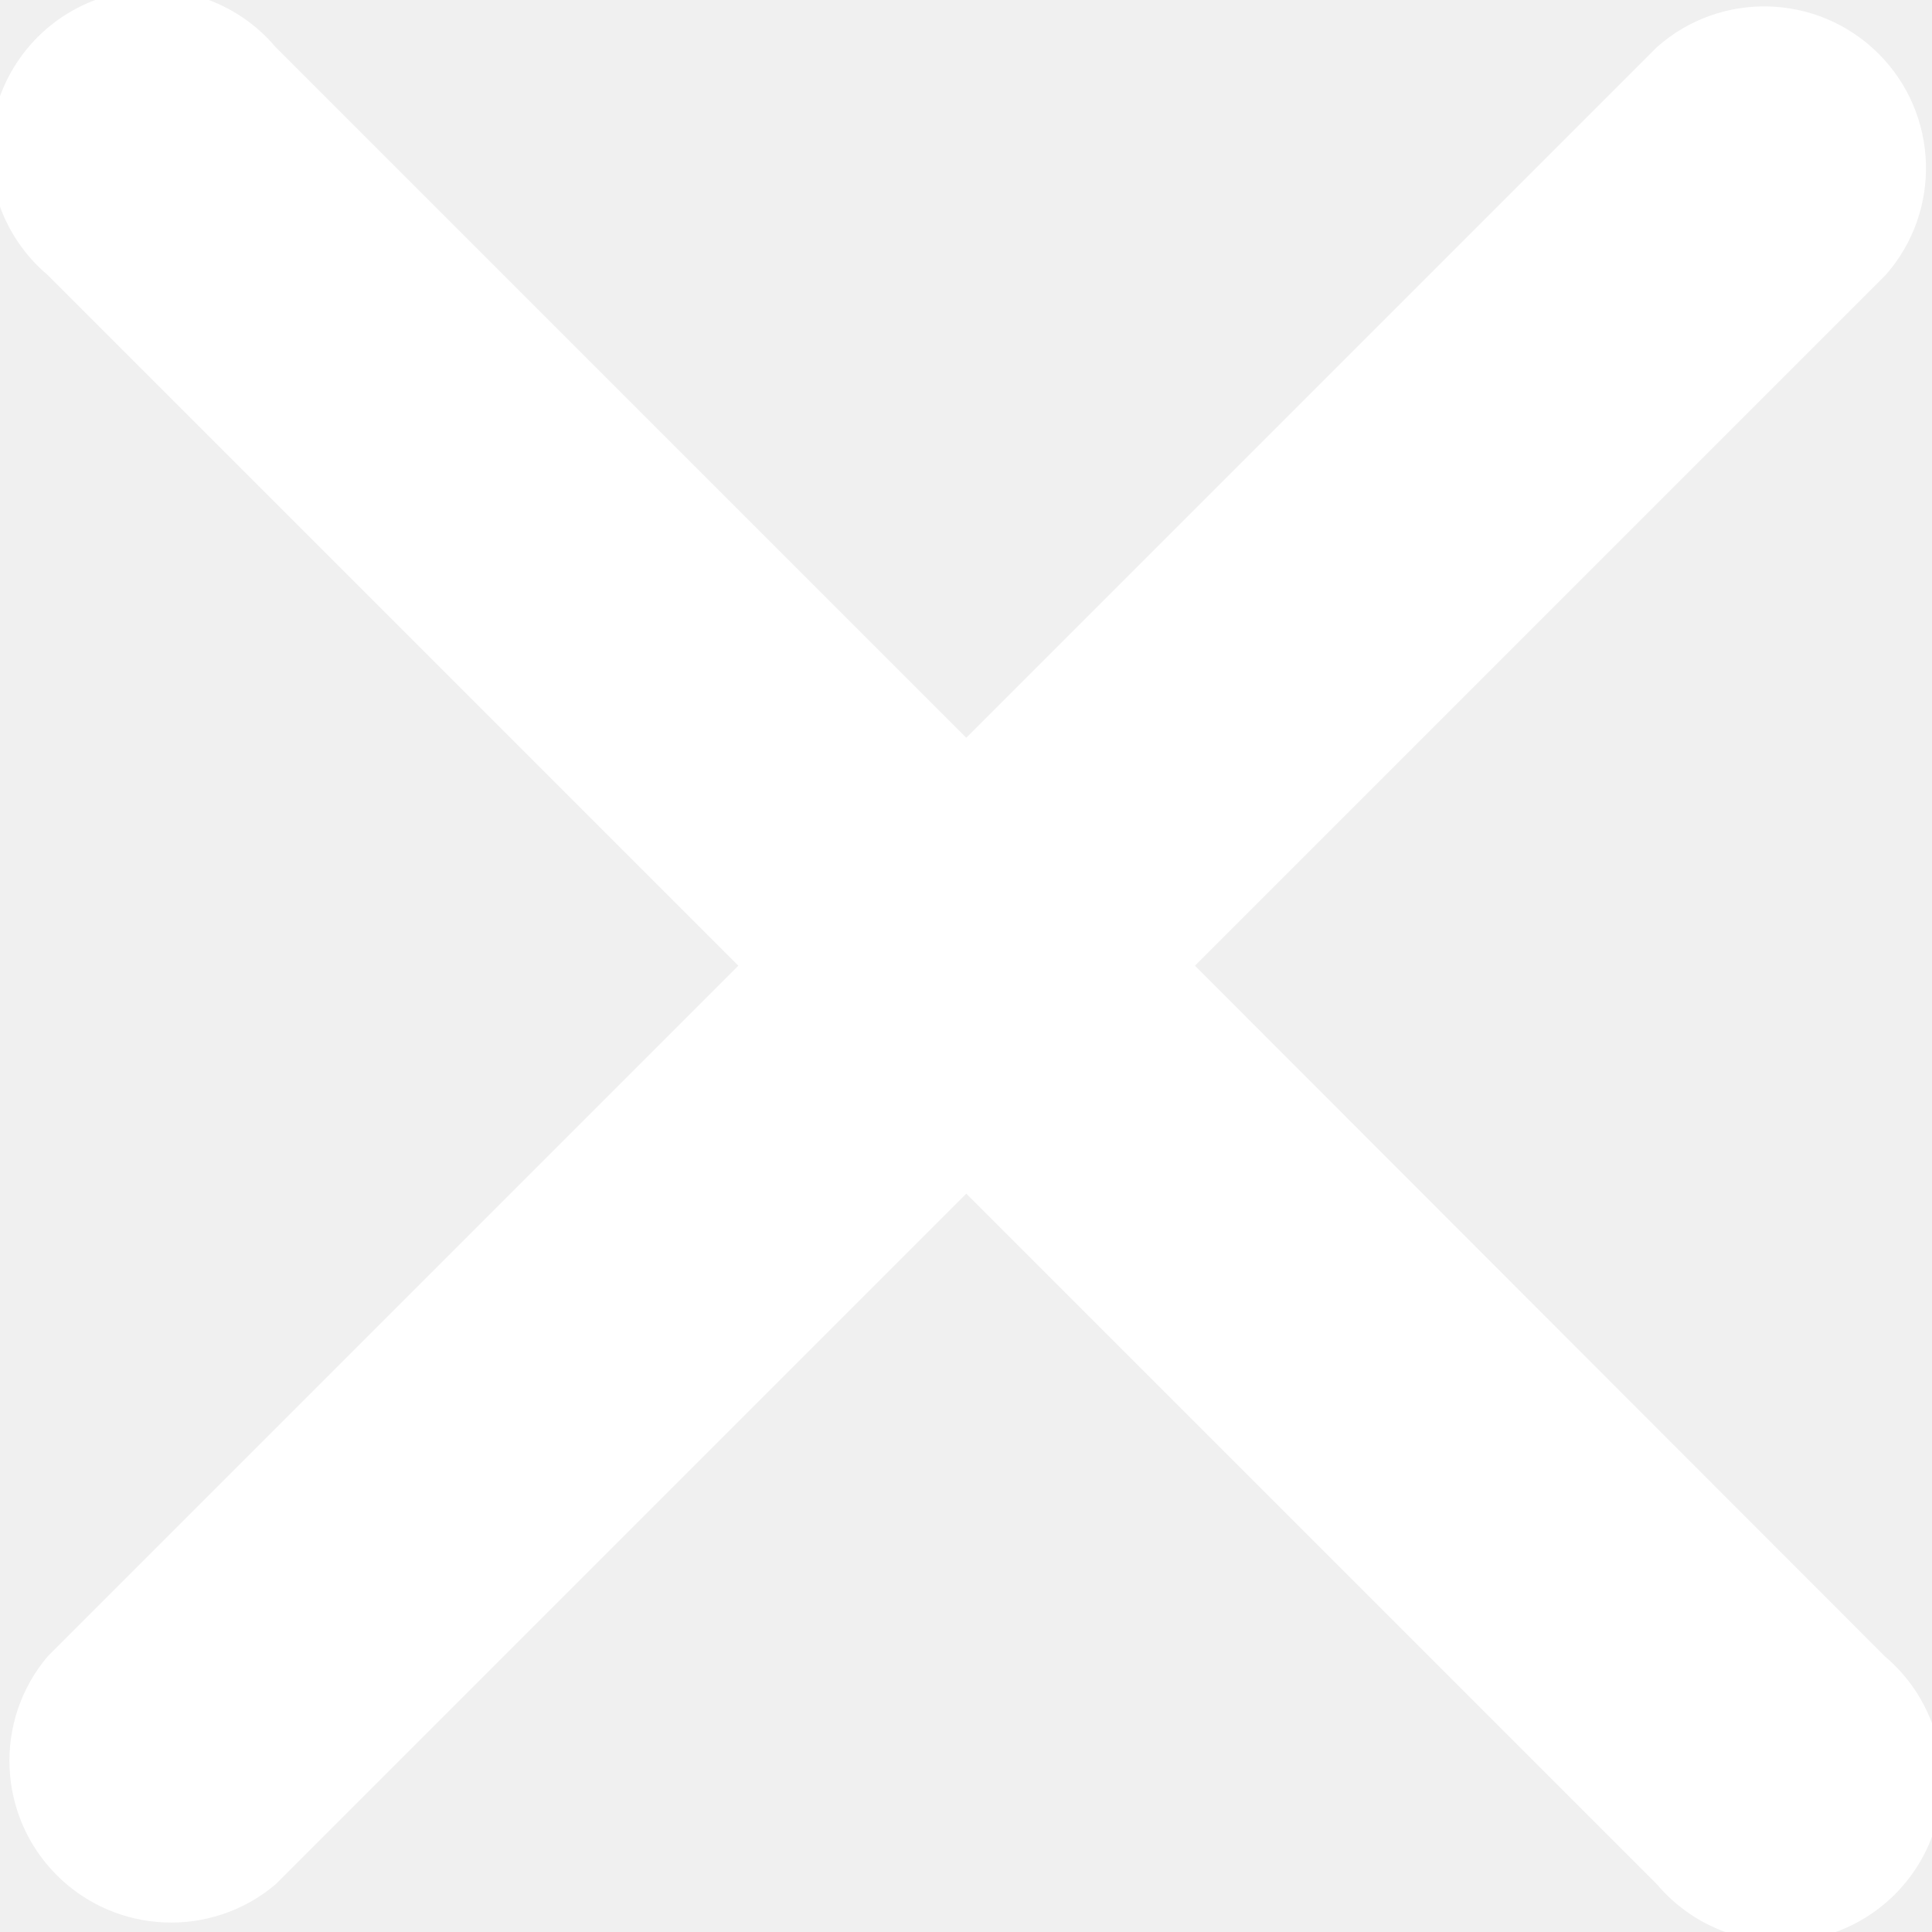
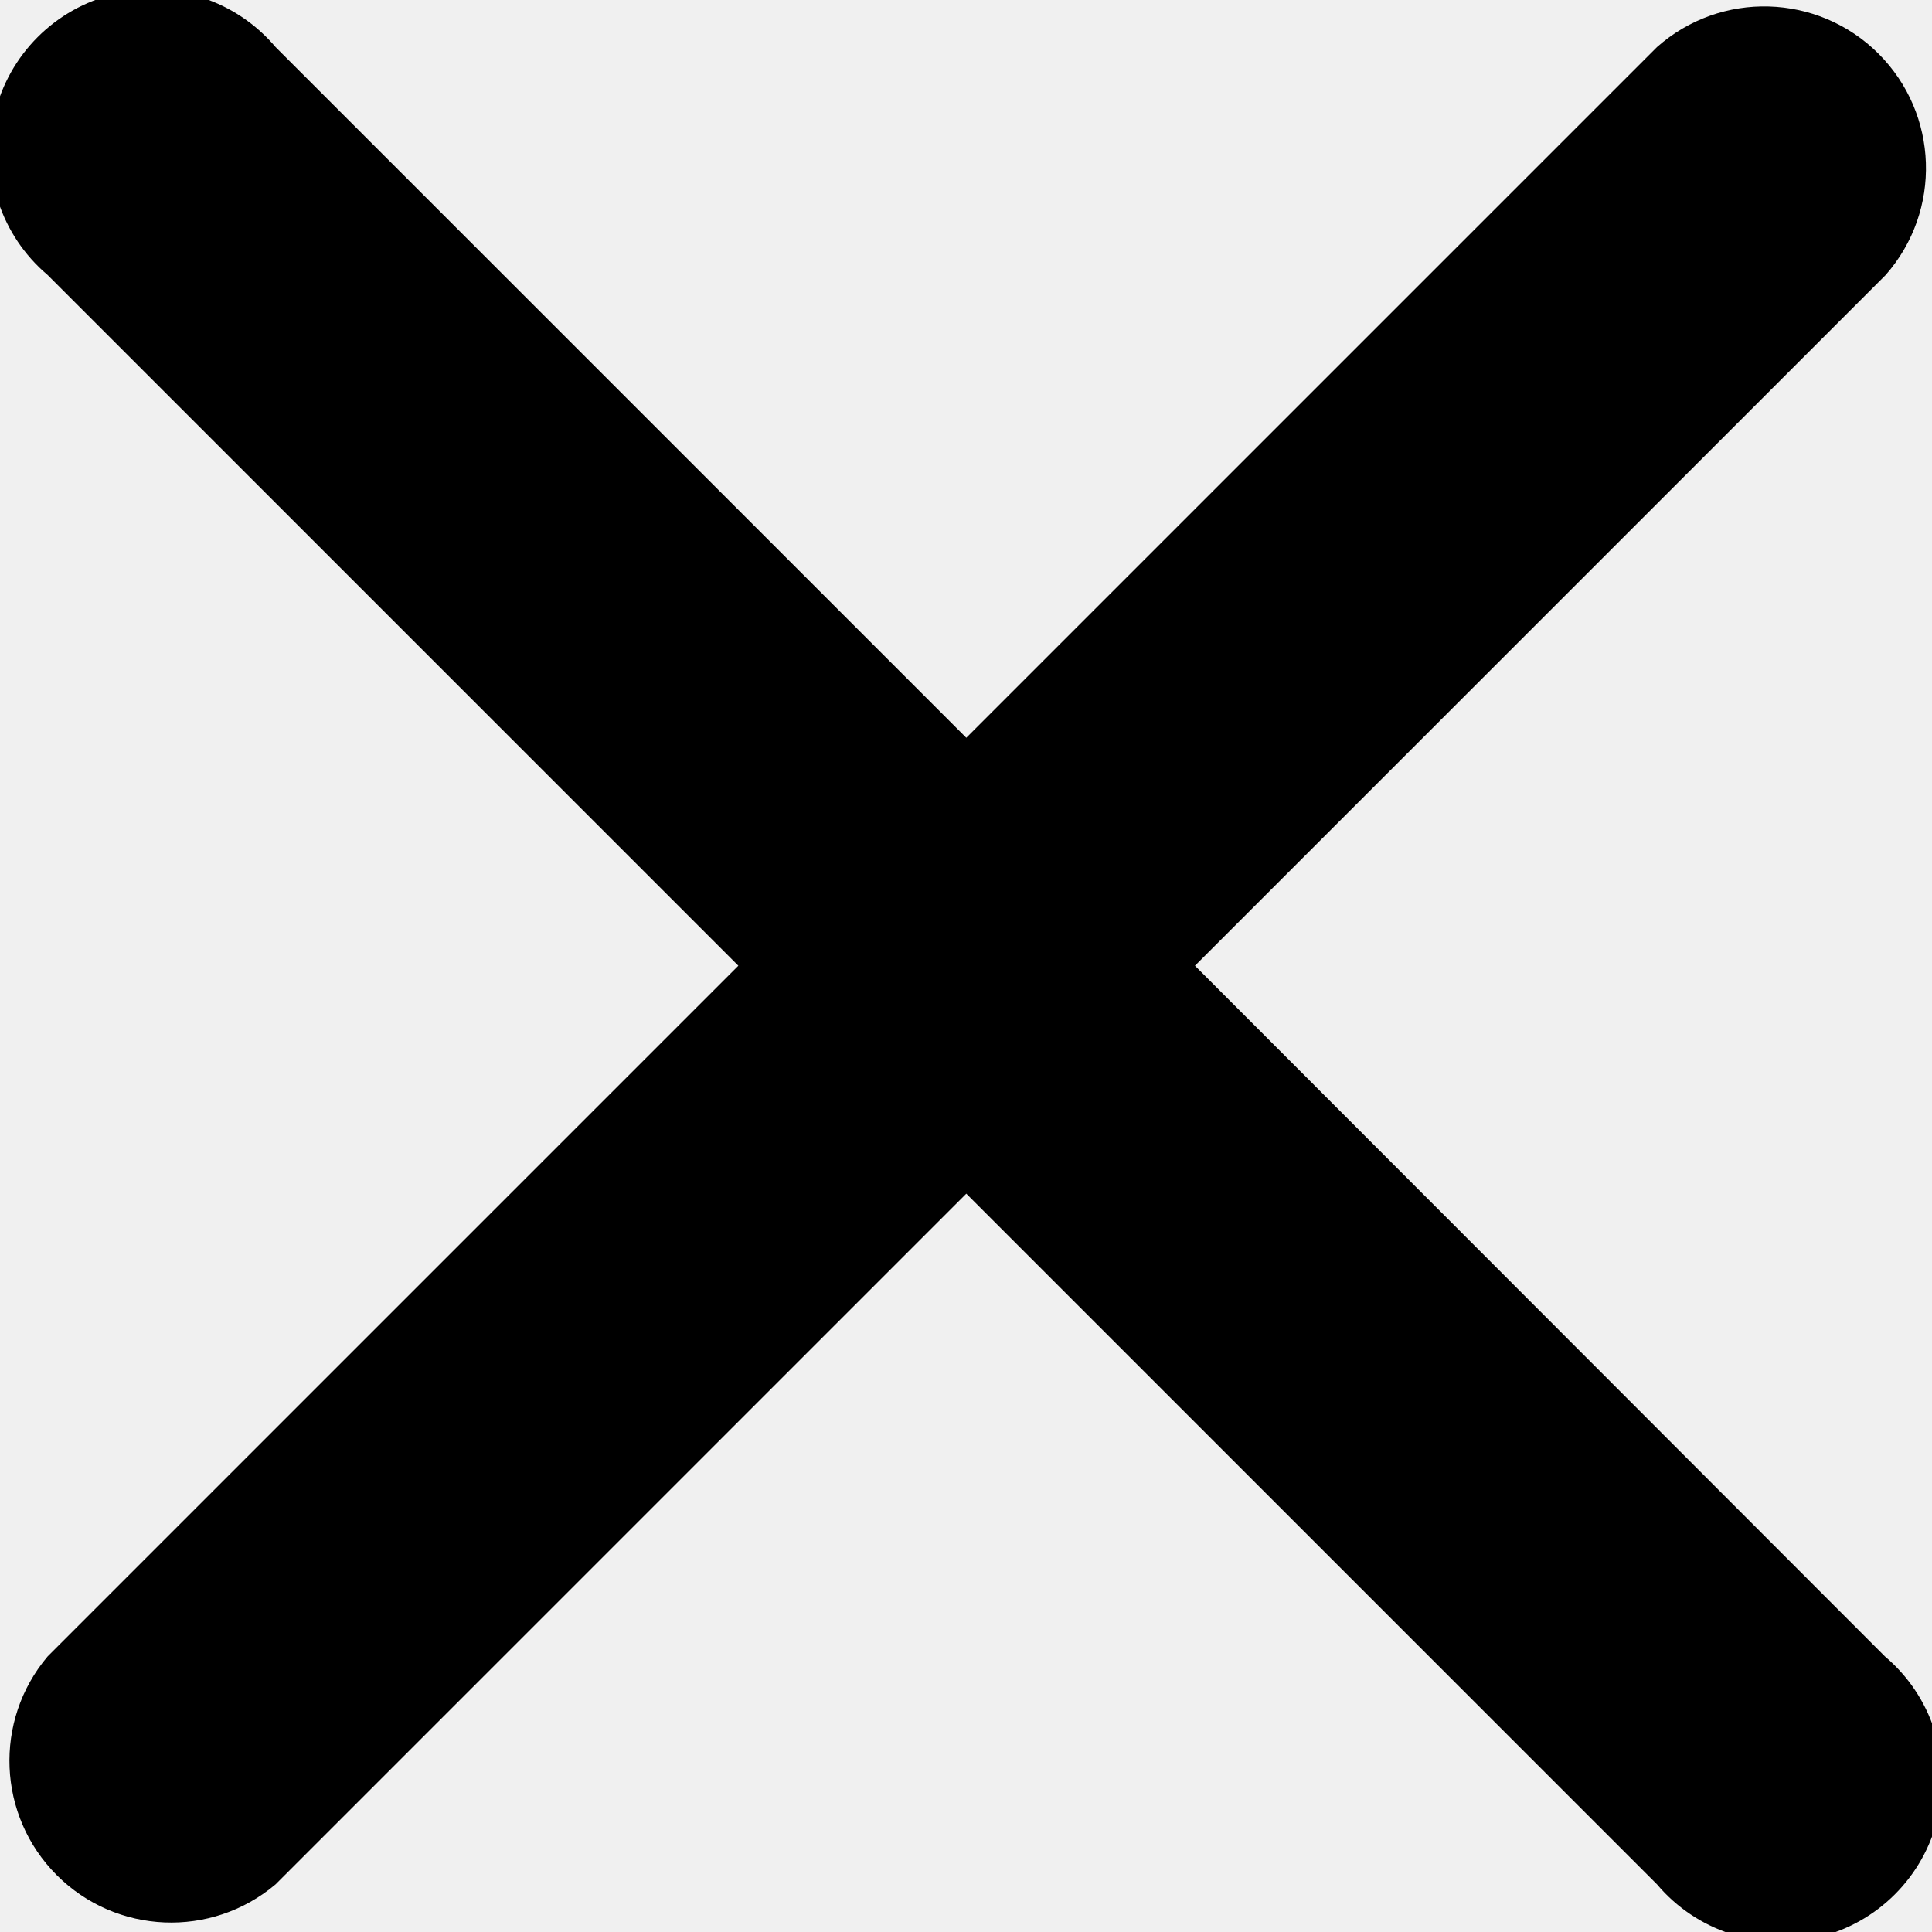
<svg xmlns="http://www.w3.org/2000/svg" width="13.426" height="13.423" viewBox="0 0 13.426 13.423">
-   <path id="Icon_ionic-ios-close" data-name="Icon ionic-ios-close" d="M19.589,18l4.8-4.8A1.124,1.124,0,0,0,22.8,11.616l-4.8,4.8-4.8-4.8A1.124,1.124,0,1,0,11.616,13.2l4.8,4.8-4.8,4.8A1.124,1.124,0,0,0,13.2,24.384l4.8-4.8,4.8,4.8A1.124,1.124,0,1,0,24.384,22.8Z" transform="translate(-11.285 -11.289)" fill="#fff" />
+   <path id="Icon_ionic-ios-close" data-name="Icon ionic-ios-close" d="M19.589,18l4.8-4.8A1.124,1.124,0,0,0,22.8,11.616l-4.8,4.8-4.8-4.8A1.124,1.124,0,1,0,11.616,13.2l4.8,4.8-4.8,4.8A1.124,1.124,0,0,0,13.2,24.384l4.8-4.8,4.8,4.8A1.124,1.124,0,1,0,24.384,22.8Z" transform="translate(-11.285 -11.289)" fill="currentColor" />
</svg>
